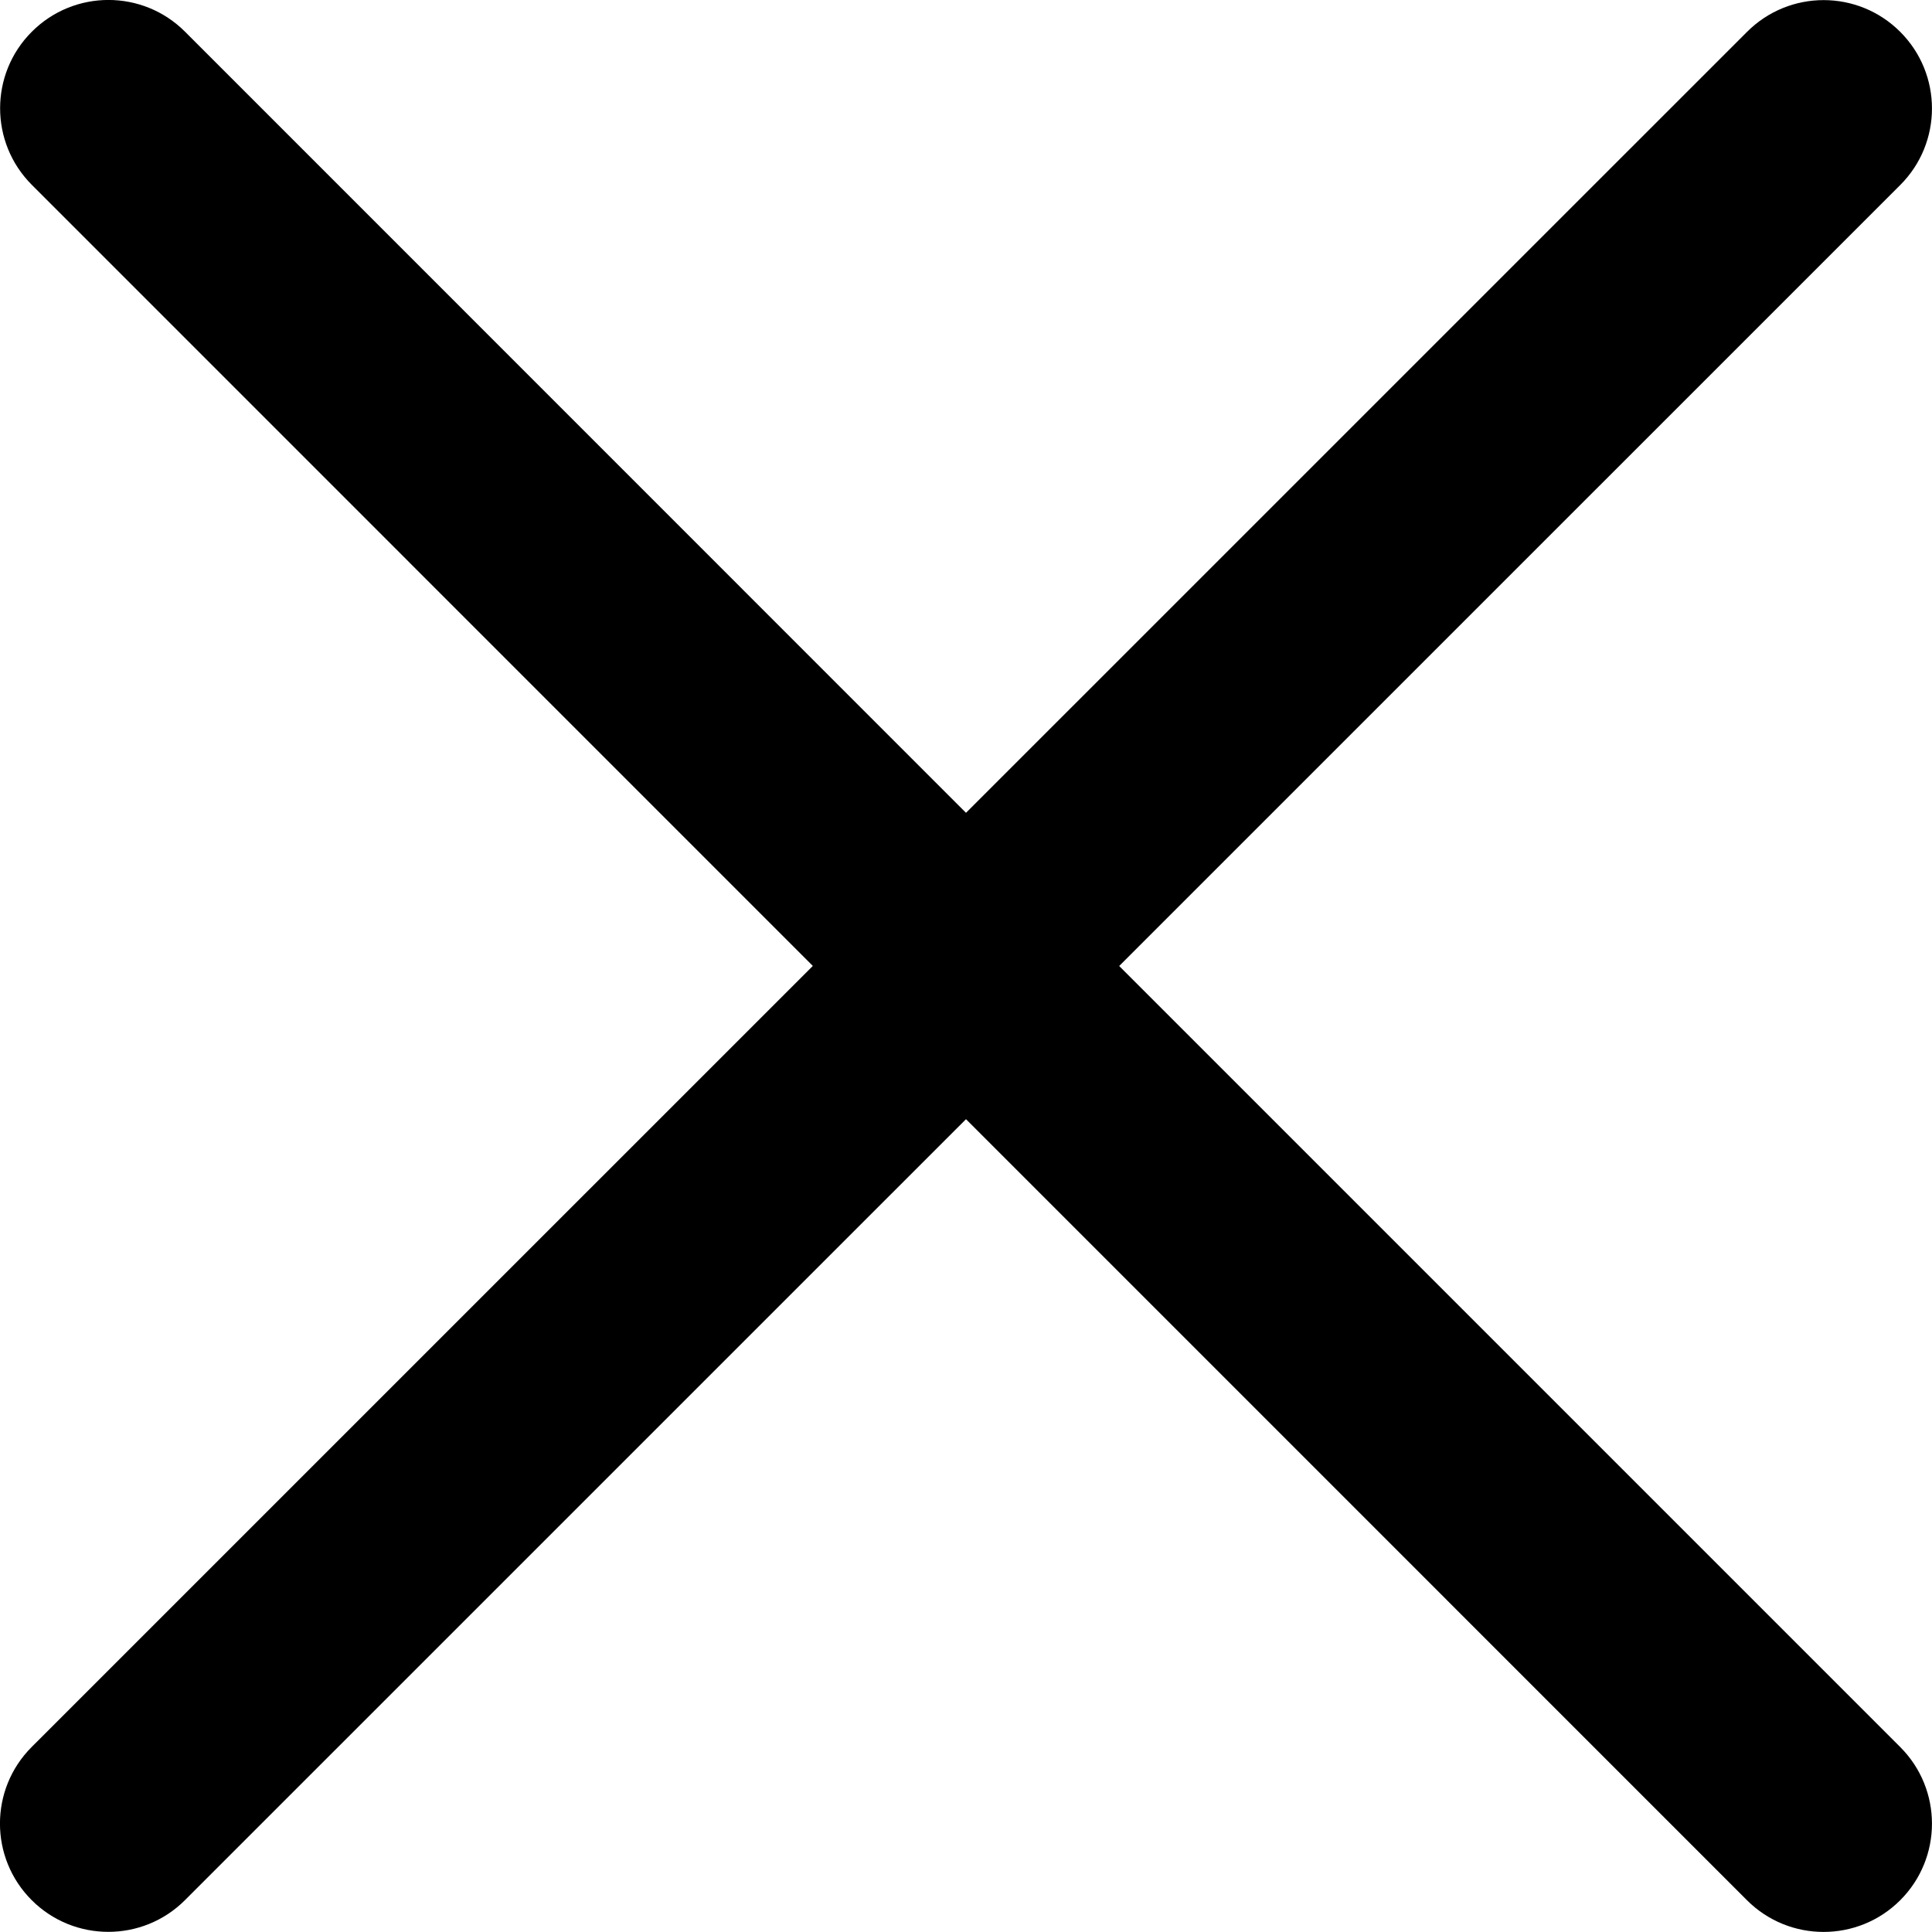
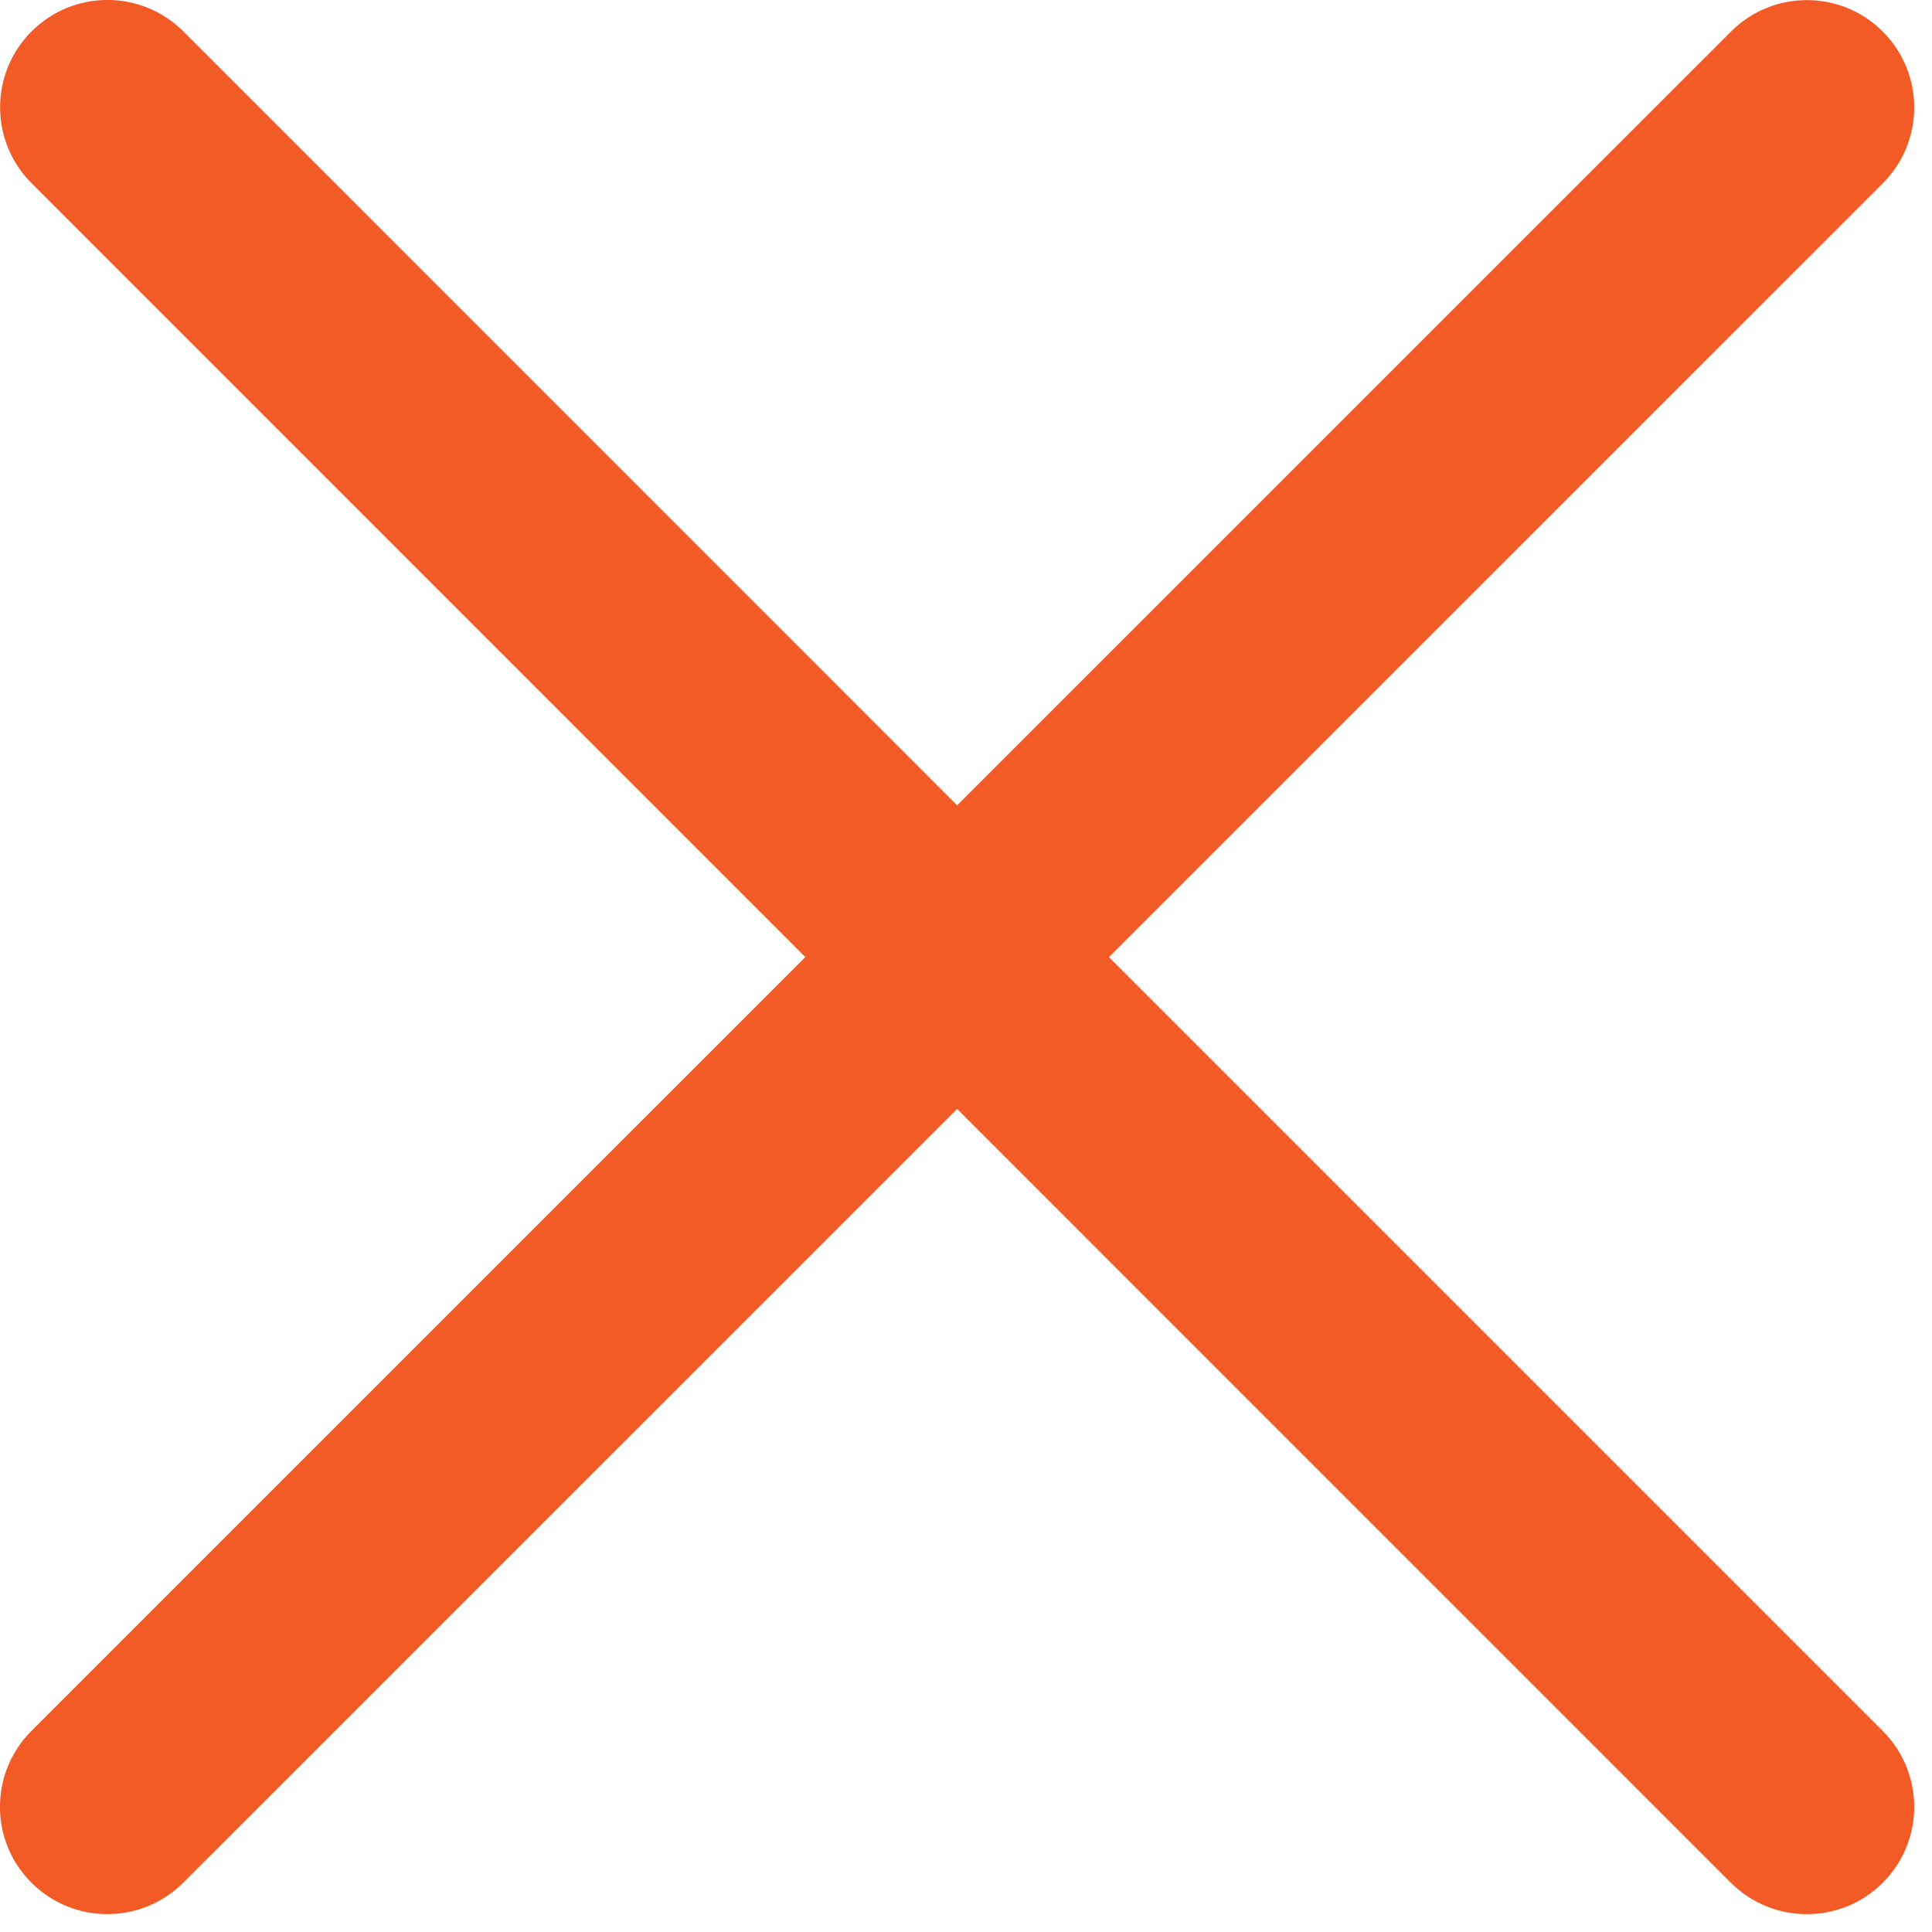
- <svg xmlns="http://www.w3.org/2000/svg" version="1.0" id="Layer_1" x="0px" y="0px" width="26.752px" height="26.752px" viewBox="0 0 26.752 26.752" enable-background="new 0 0 26.752 26.752" xml:space="preserve">
-   <path d="M15.497,13.376L26.312,2.562c0.586-0.585,0.586-1.535,0-2.121s-1.535-0.586-2.121,0L13.376,11.255L2.562,0.439 c-0.586-0.586-1.535-0.586-2.121,0c-0.586,0.585-0.586,1.535,0,2.121l10.814,10.815L0.439,24.19c-0.586,0.586-0.586,1.535,0,2.121 c0.293,0.293,0.677,0.439,1.061,0.439s0.768-0.146,1.061-0.439l10.815-10.814L24.19,26.312c0.293,0.293,0.677,0.439,1.061,0.439 s0.768-0.146,1.061-0.439c0.586-0.586,0.586-1.535,0-2.121L15.497,13.376z" />
+ <svg xmlns="http://www.w3.org/2000/svg" width="27px" height="27px" viewBox="0 0 27 27">
+   <path fill="#f25b26" d="M15.497,13.376L26.312,2.562c0.586-0.585,0.586-1.535,0-2.121s-1.535-0.586-2.121,0L13.376,11.255L2.562,0.439 c-0.586-0.586-1.535-0.586-2.121,0c-0.586,0.585-0.586,1.535,0,2.121l10.814,10.815L0.439,24.19c-0.586,0.586-0.586,1.535,0,2.121 c0.293,0.293,0.677,0.439,1.061,0.439s0.768-0.146,1.061-0.439l10.815-10.814L24.19,26.312c0.293,0.293,0.677,0.439,1.061,0.439 s0.768-0.146,1.061-0.439c0.586-0.586,0.586-1.535,0-2.121L15.497,13.376z" />
</svg>
